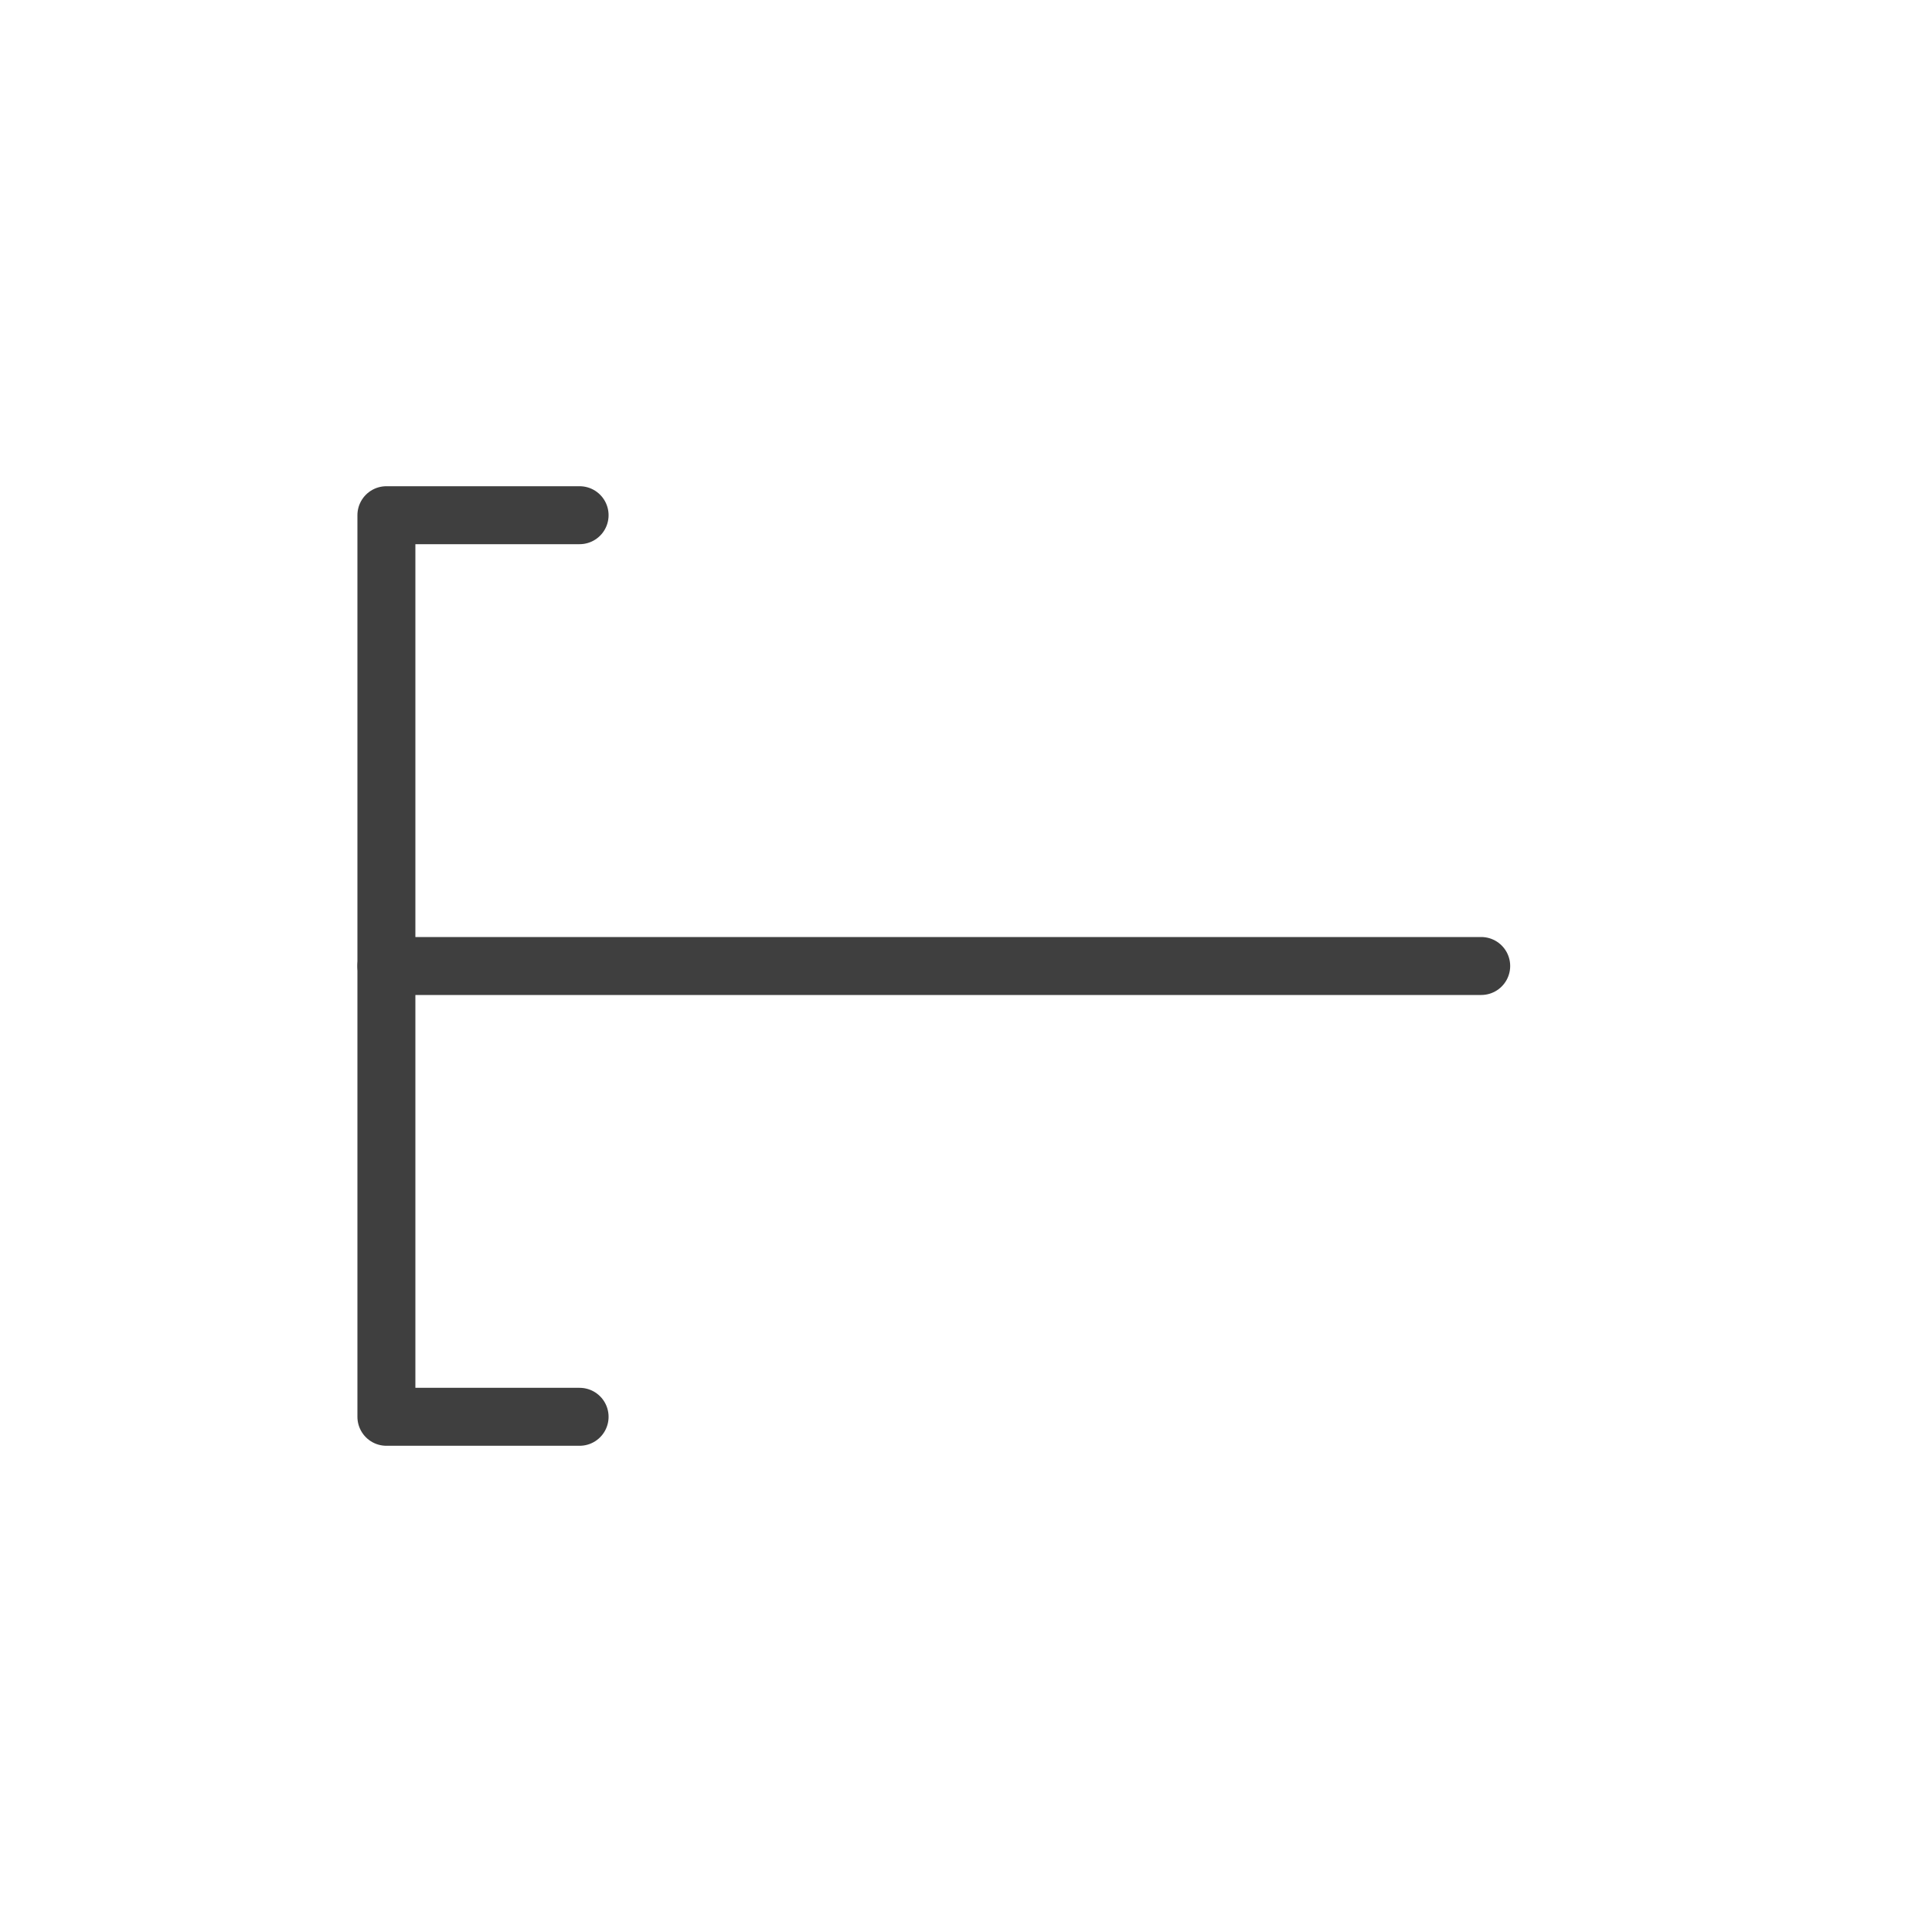
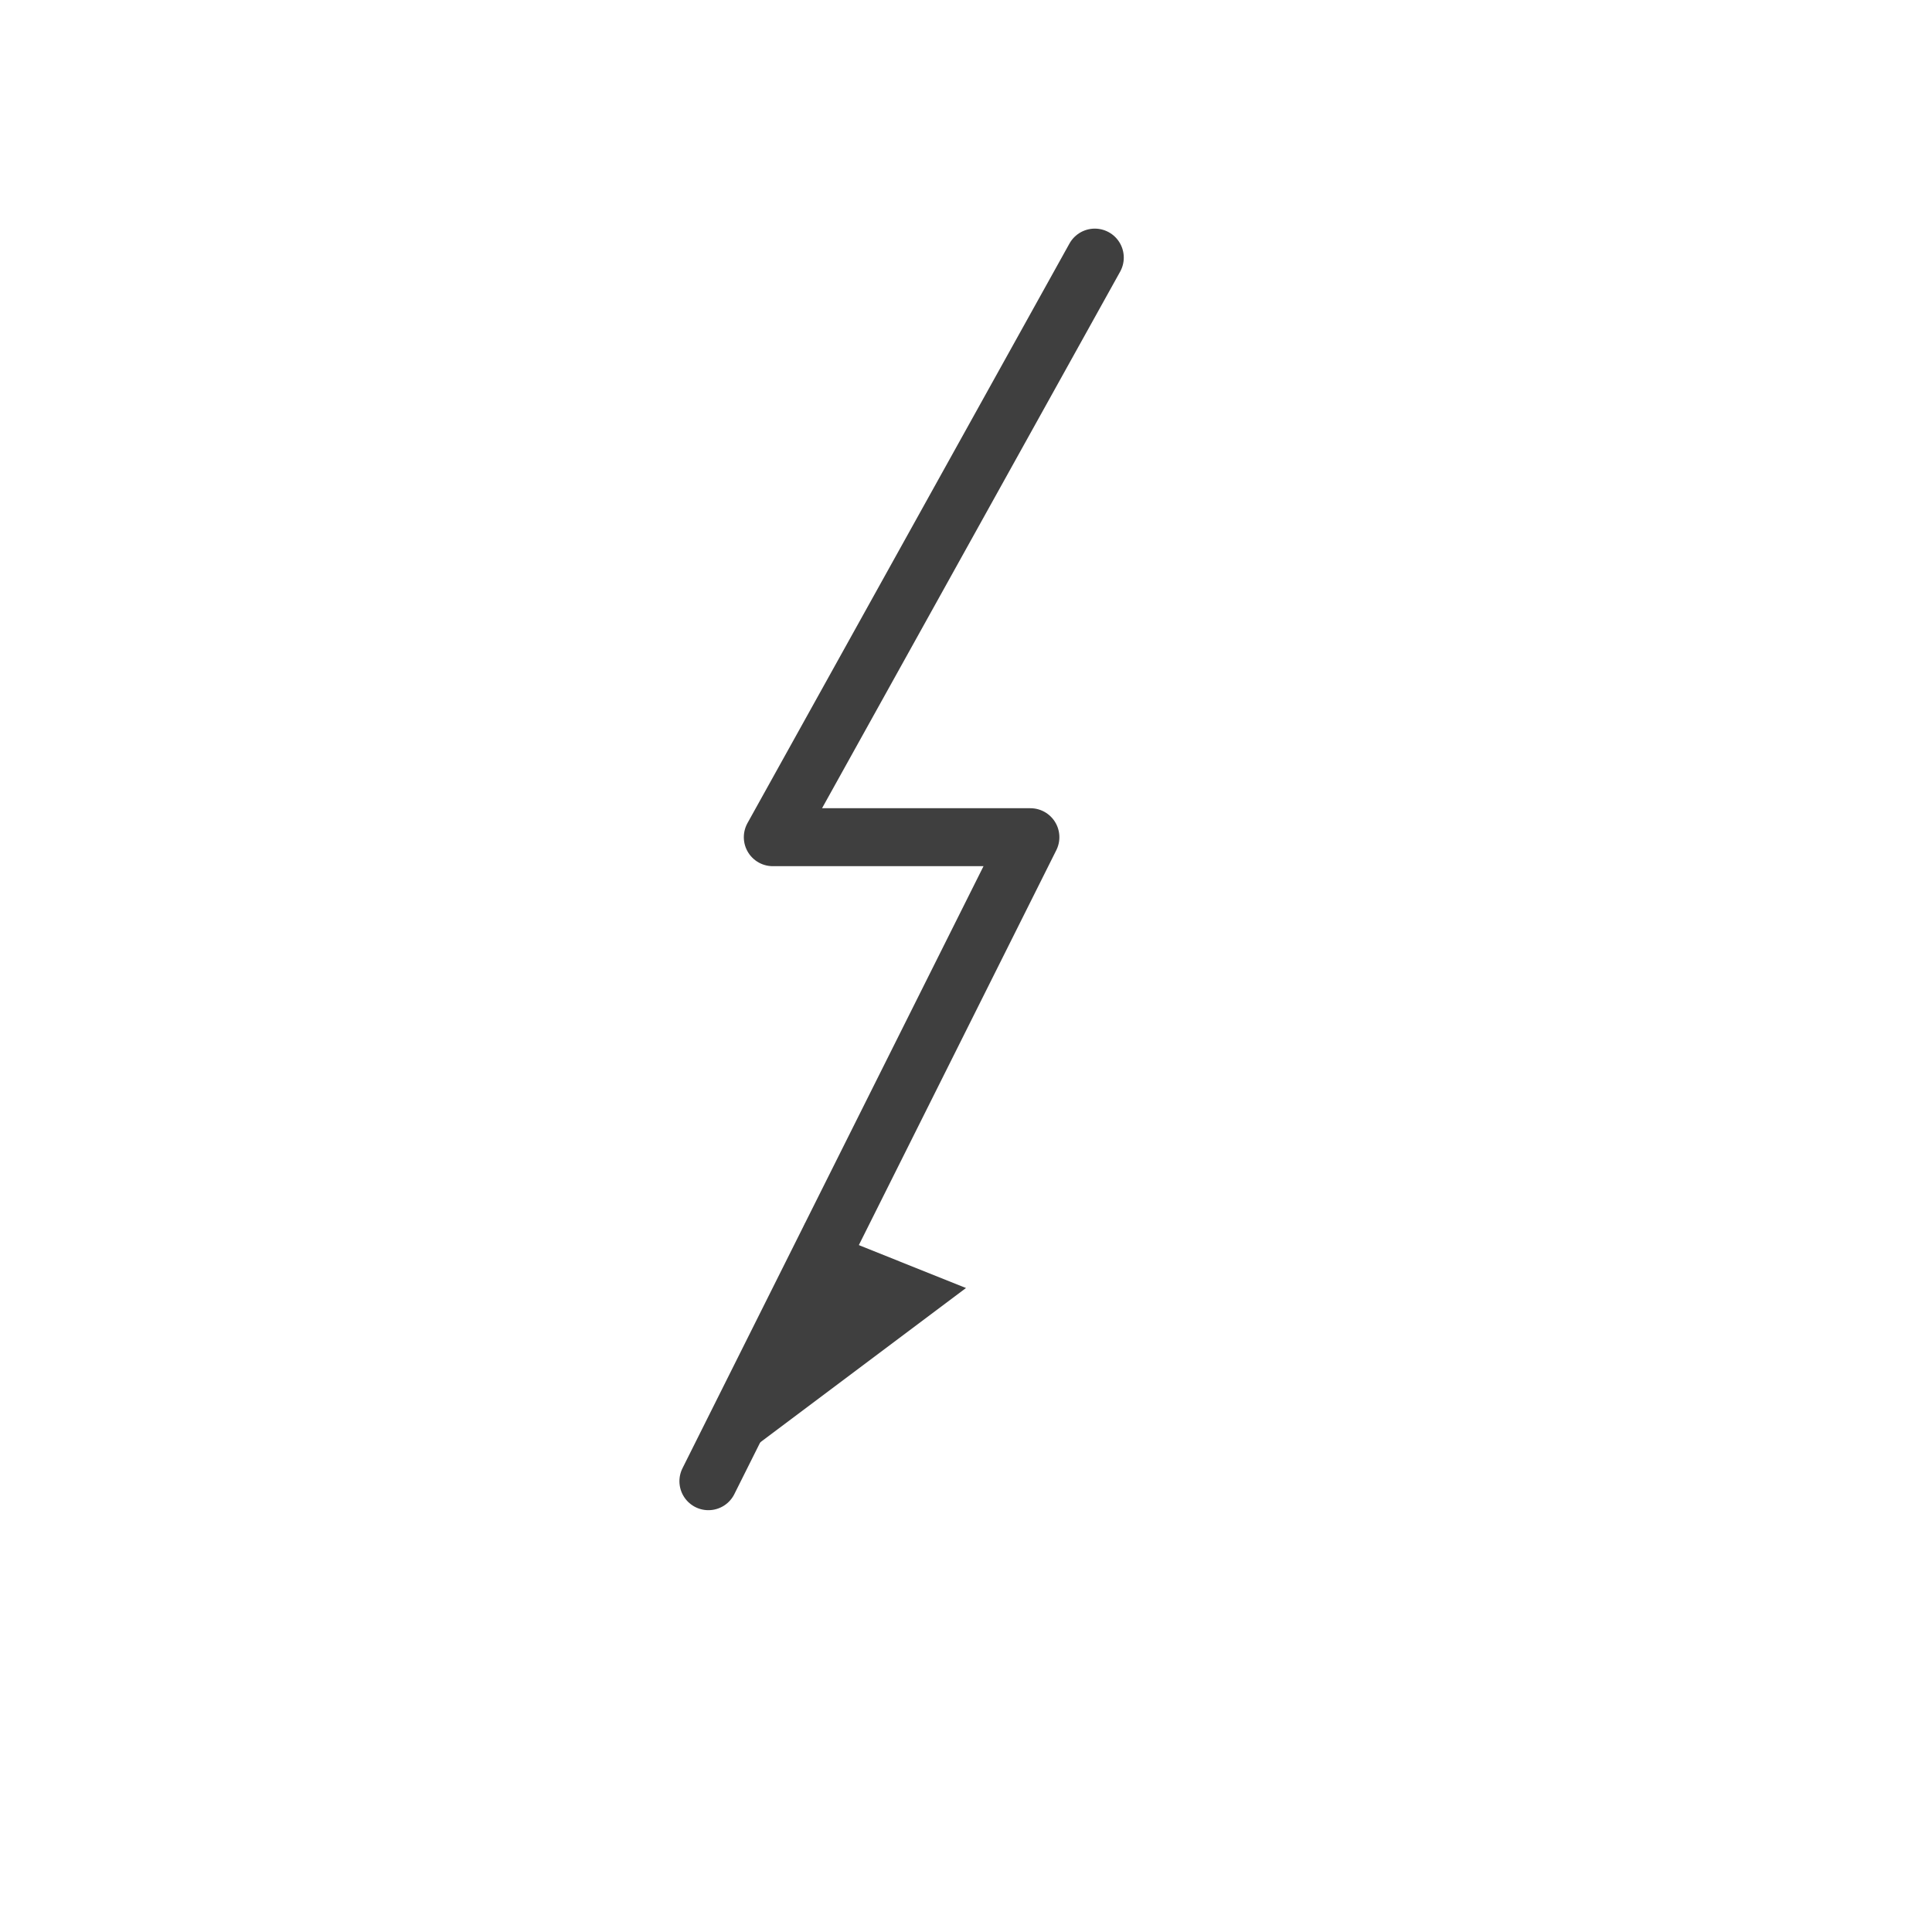
<svg xmlns="http://www.w3.org/2000/svg" viewBox="0 0 60 60" width="66">
  <style>
    g.sym { stroke:#3f3f3f; fill:none; stroke-linecap:round; stroke-linejoin:round }
    g.sym text { stroke:none; fill:#3f3f3f }
    g.sym .solid { fill:#3f3f3f; stroke:none }
    @media (prefers-color-scheme: dark) {
      g.sym { stroke:#c9c9c9 }
      g.sym text { fill:#c9c9c9 }
      g.sym .solid { fill:#c9c9c9 }
    }
  </style>
  <g class="sym" stroke-width="1.8">
-     <path d="M 18 16 L 12 16 L 12 44 L 18 44" />
-     <line x1="12" y1="30" x2="46" y2="30" />
+     <path d="M 34 8 L 24 26 L 32 26 L 22 46" />
+     <path class="solid" d="M 22 46 L 30 40 L 25 38 Z" />
  </g>
</svg>
